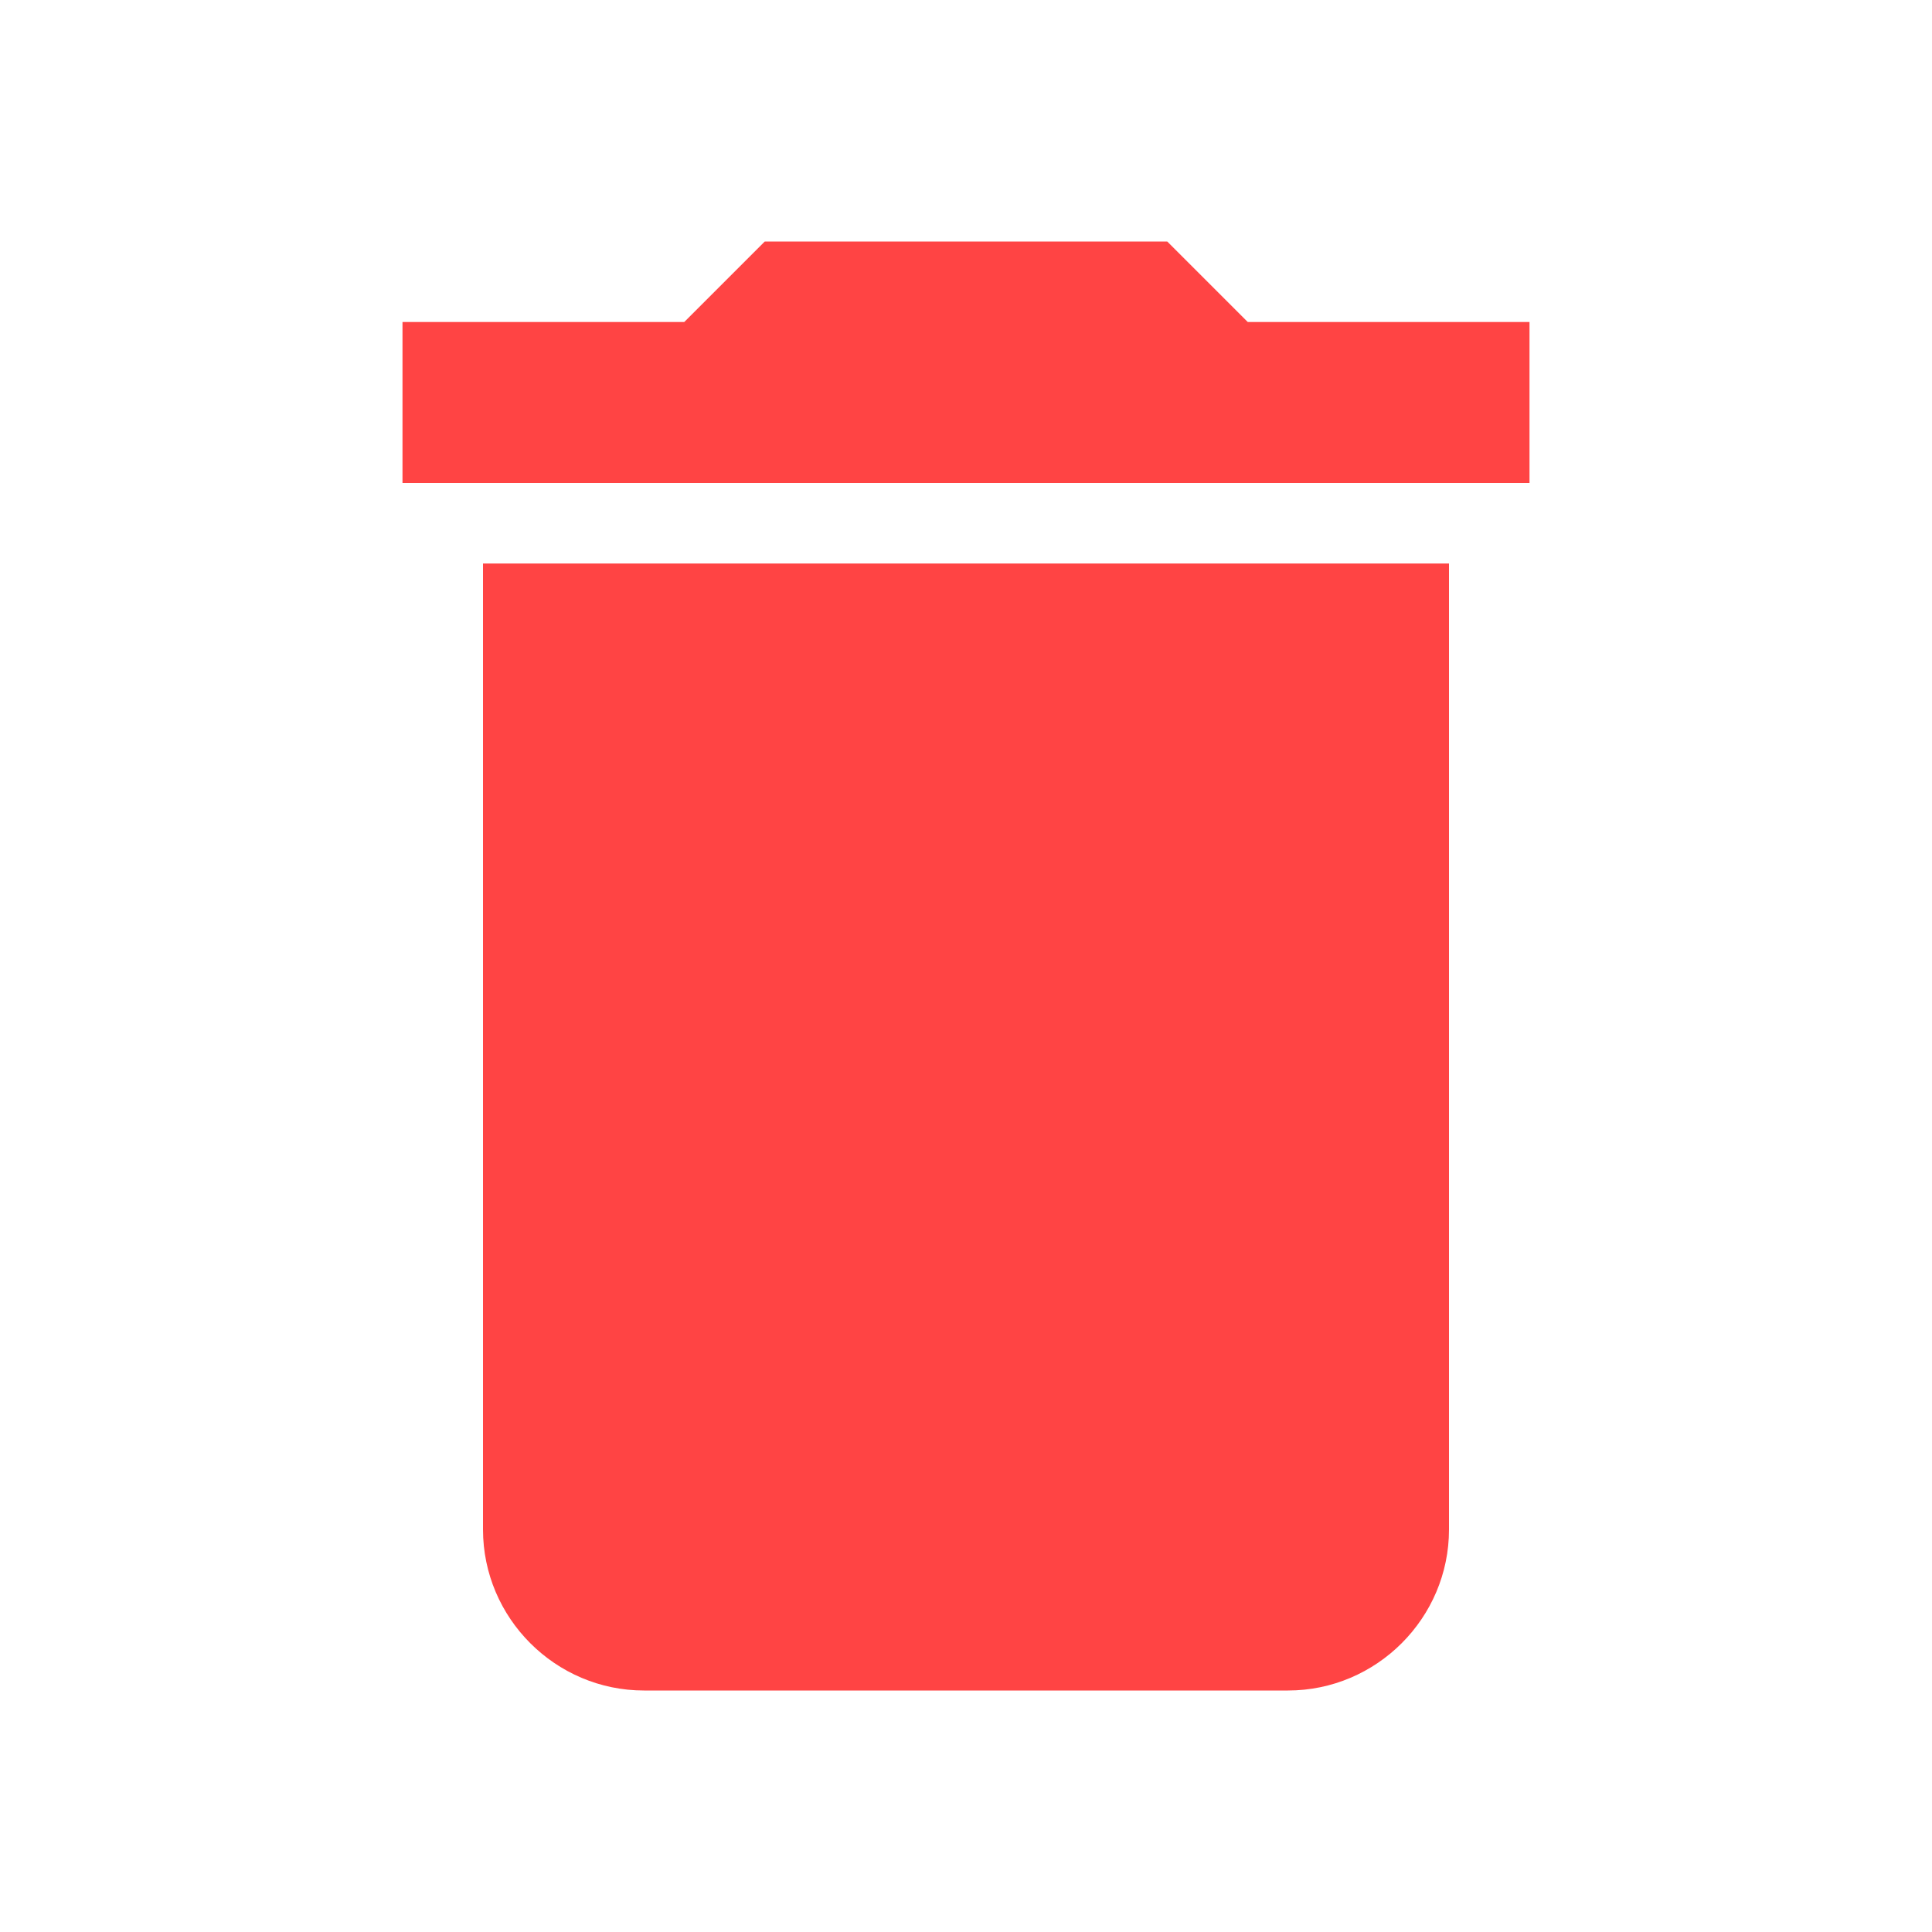
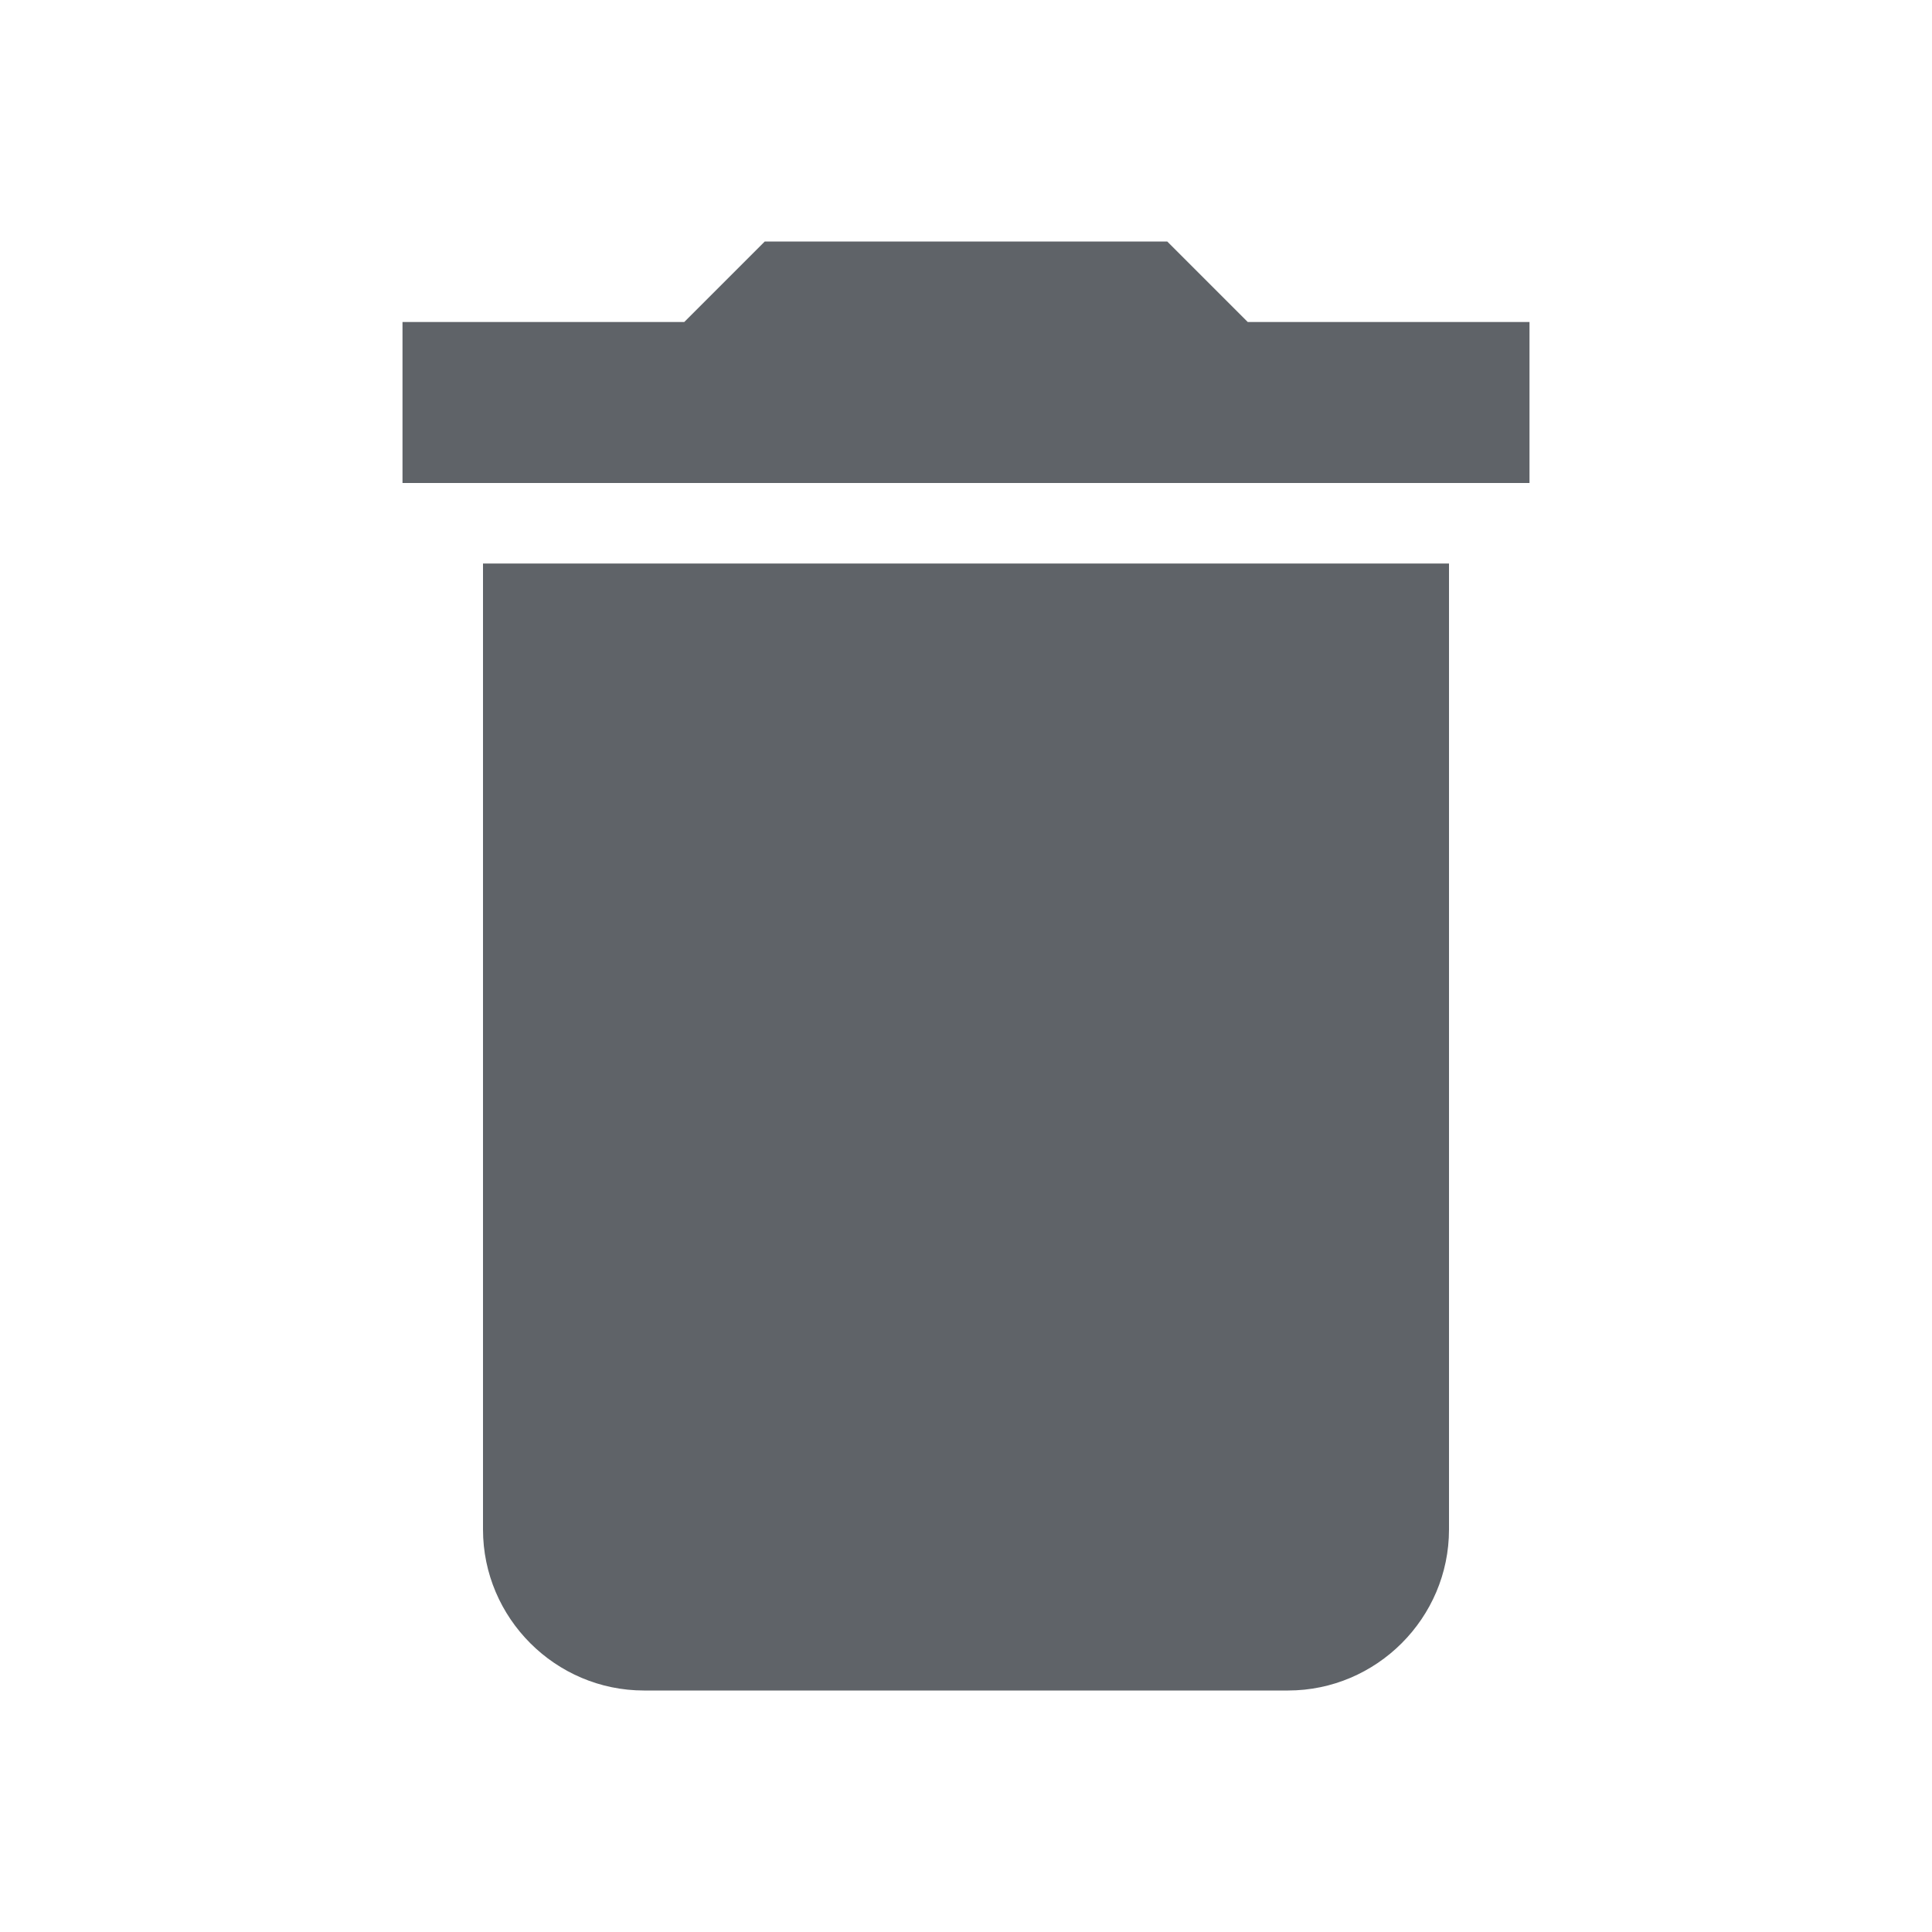
<svg xmlns="http://www.w3.org/2000/svg" width="24" height="24" viewBox="0 0 24 24" fill="none">
-   <path d="M6 19C6 20.1 6.9 21 8 21H16C17.1 21 18 20.1 18 19V7H6V19ZM19 4H15.5L14.5 3H9.5L8.5 4H5V6H19V4Z" fill="#ff4444" />
+   <path d="M6 19C6 20.1 6.9 21 8 21H16C17.1 21 18 20.1 18 19V7H6V19ZM19 4H15.5L14.5 3H9.5L8.5 4H5V6H19V4Z" fill="#5f6368" />
</svg>
